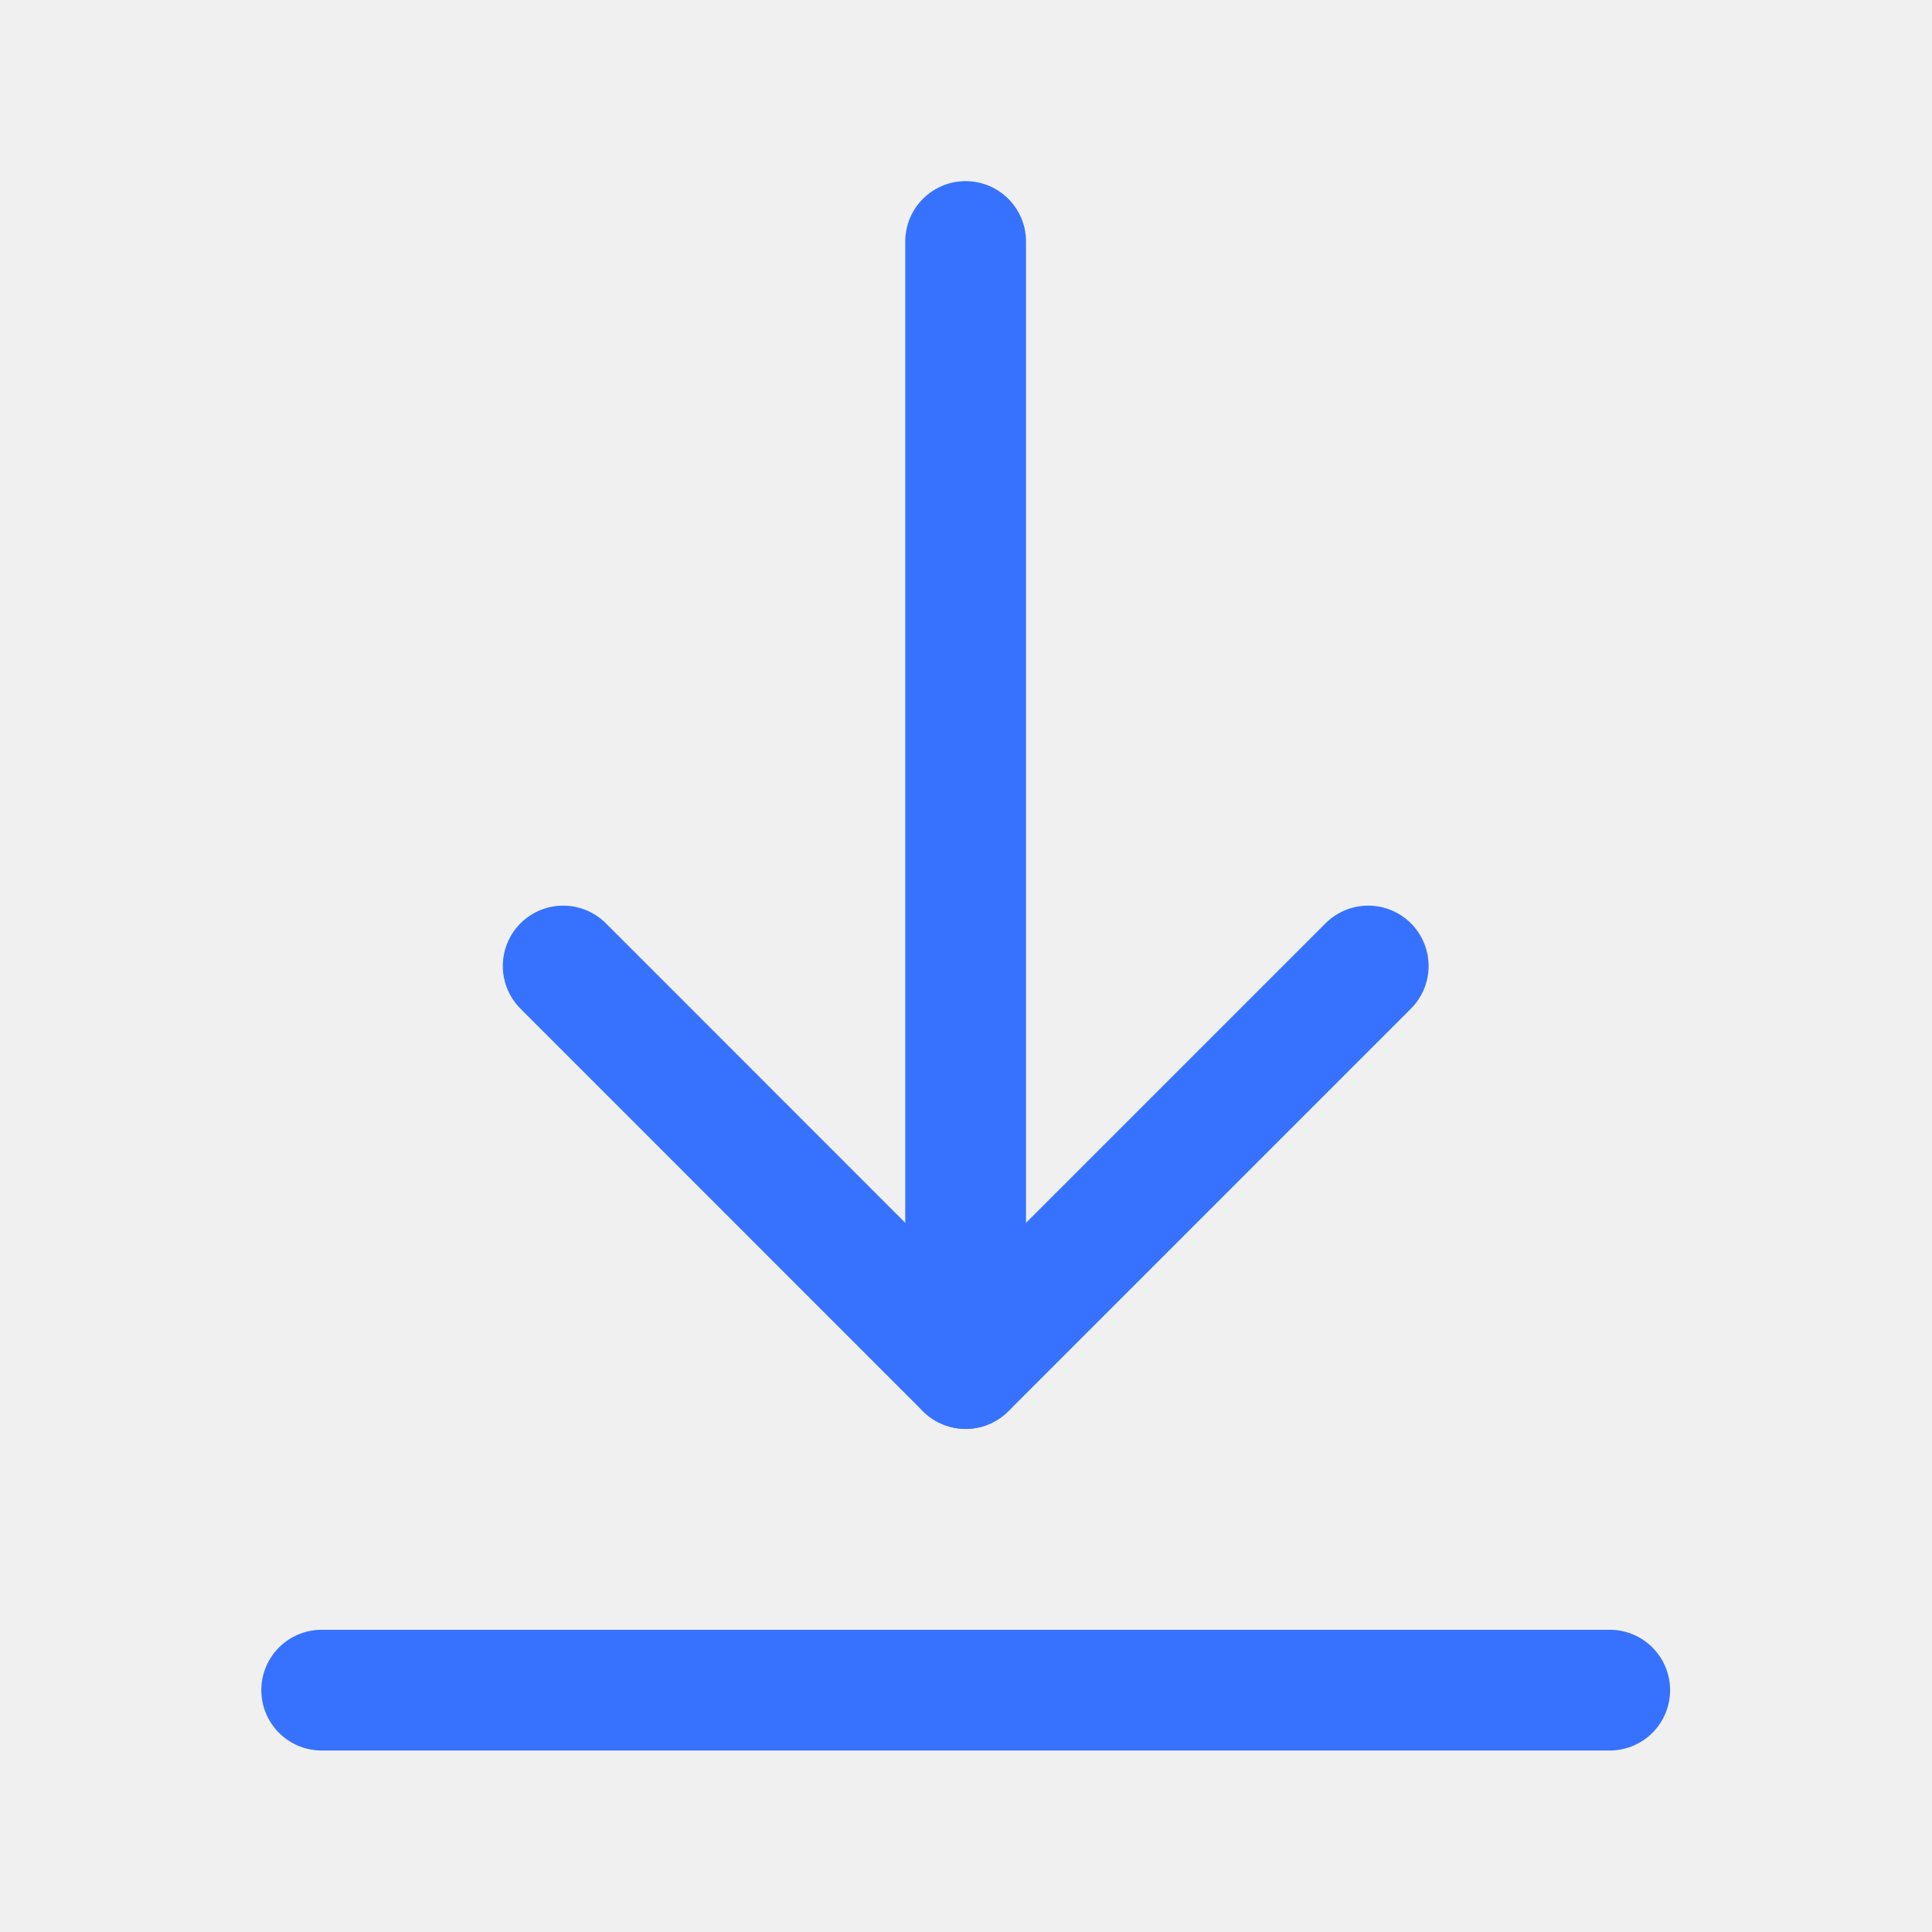
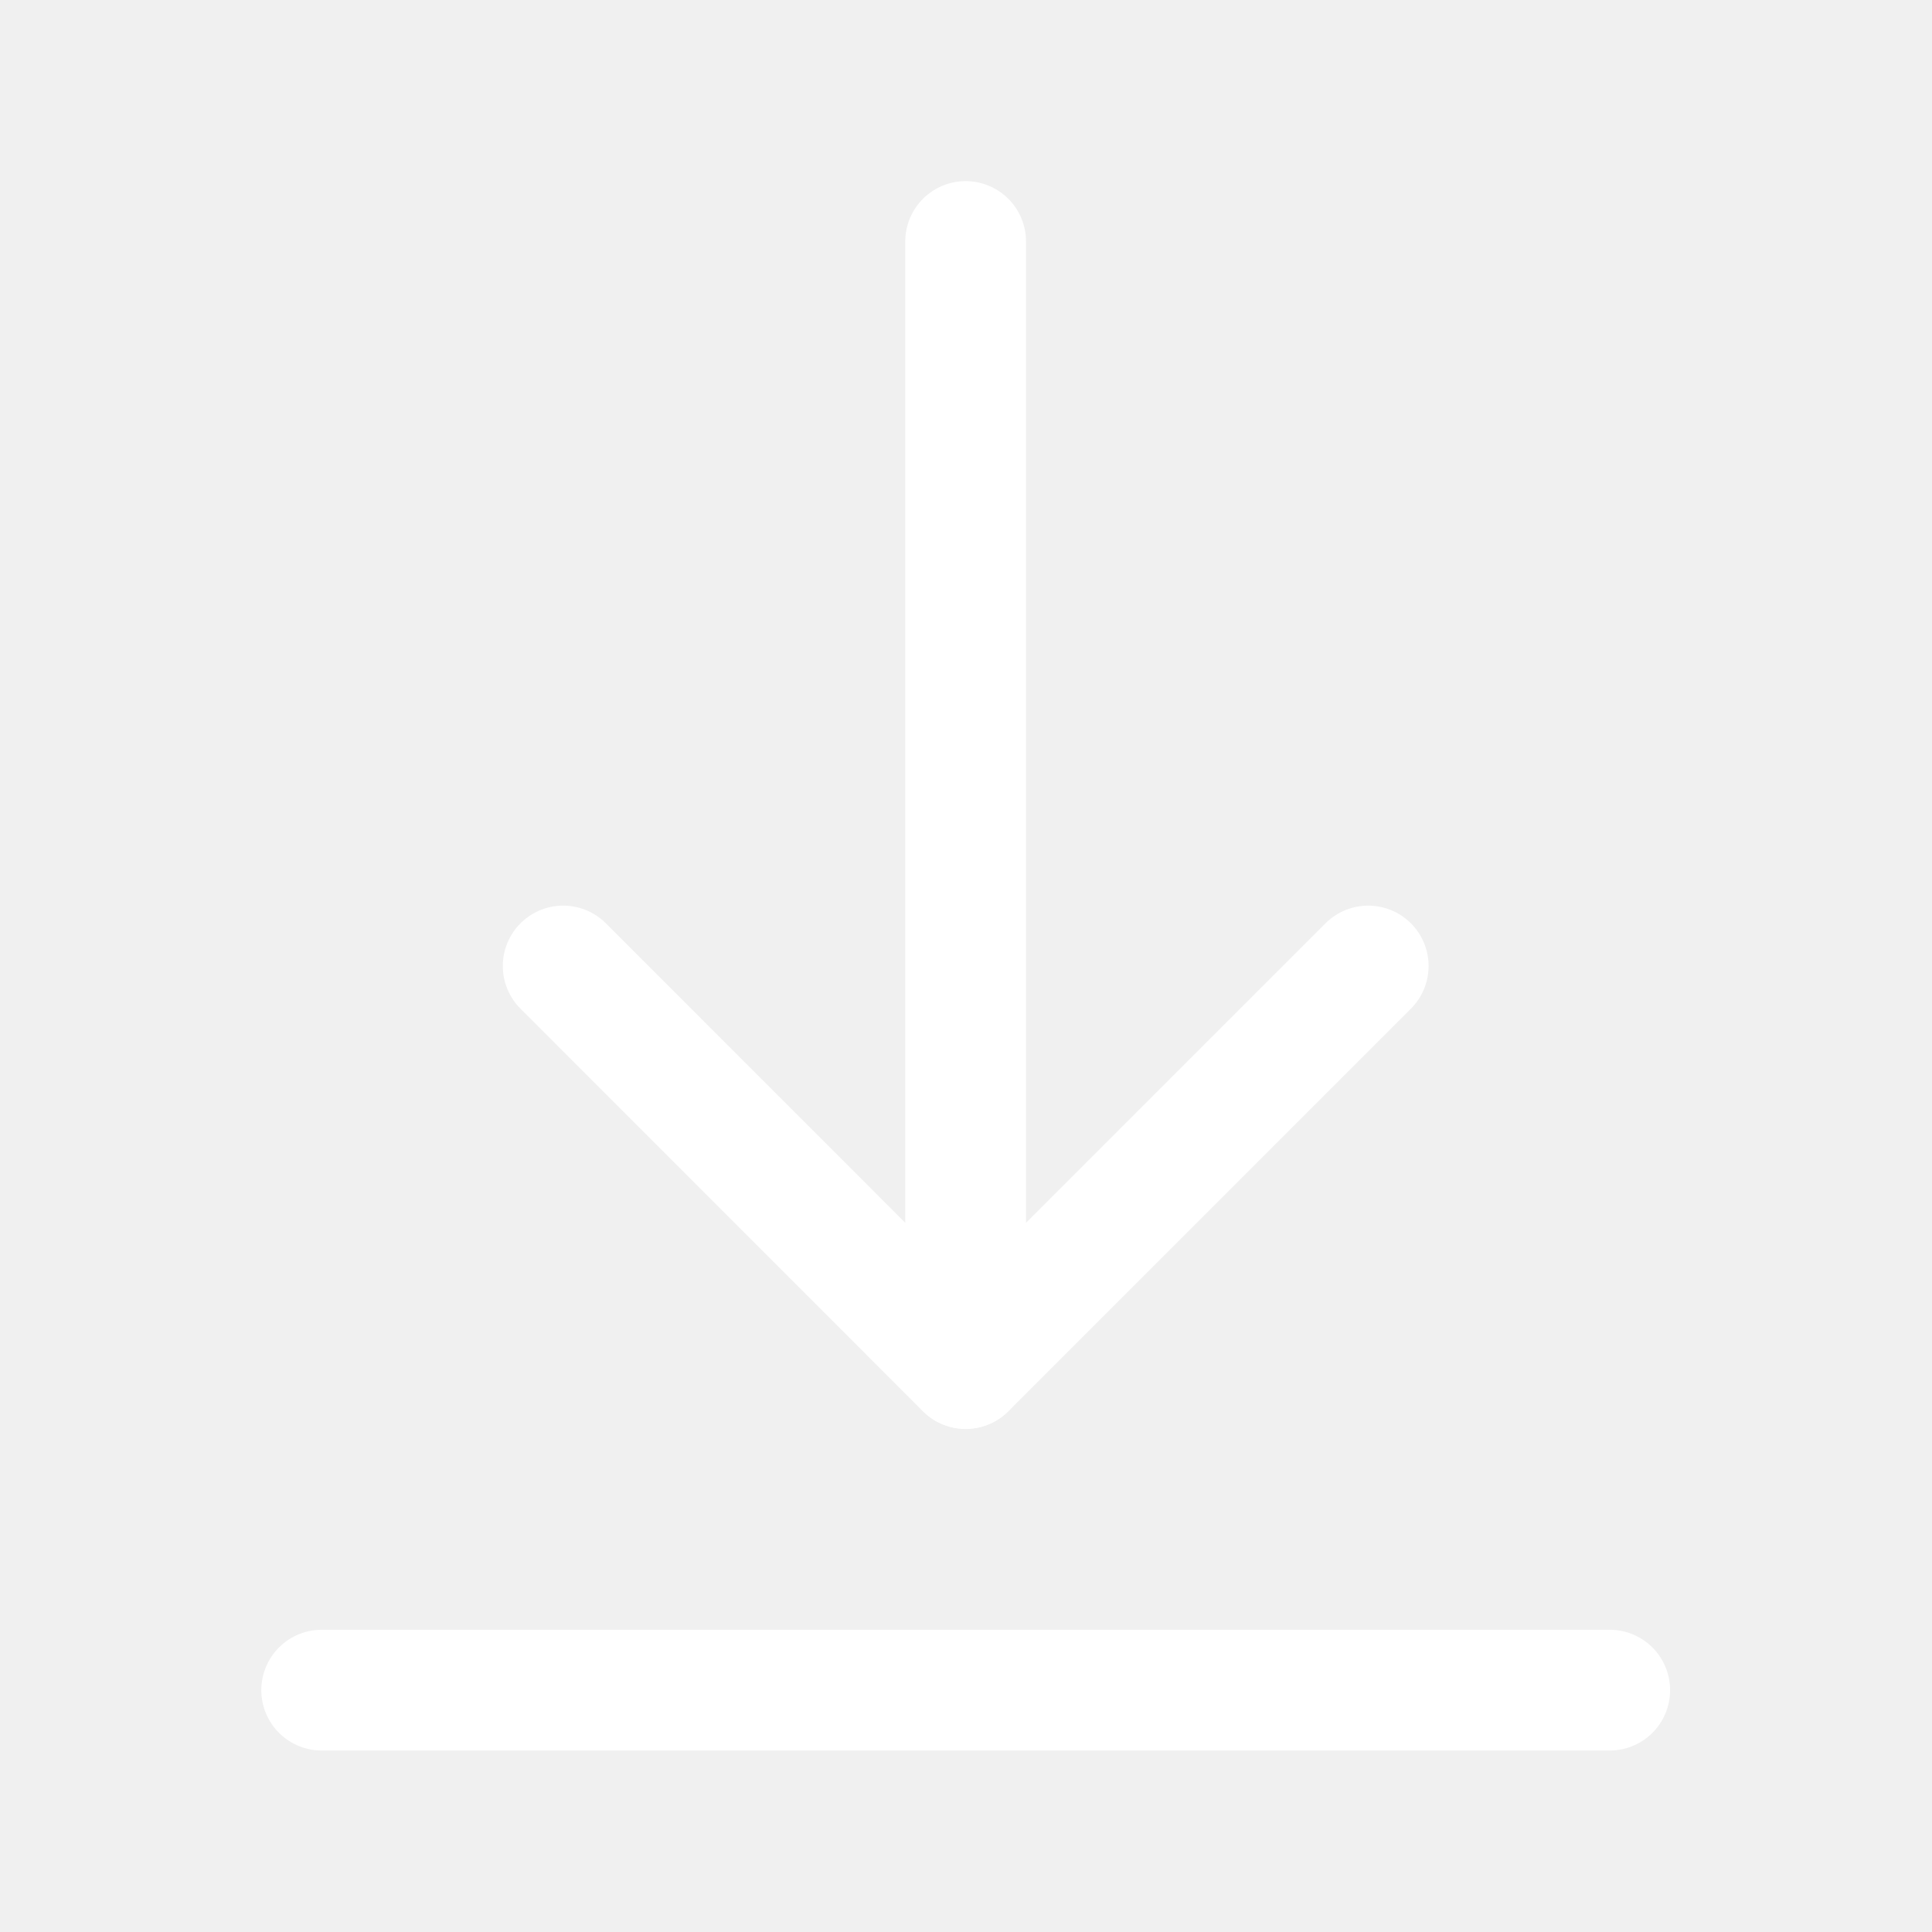
- <svg xmlns="http://www.w3.org/2000/svg" width="16" height="16" viewBox="0 0 16 16" fill="none">
-   <path d="M7.997 11.333V2" stroke="#3772FF" stroke-linecap="round" stroke-linejoin="round" />
-   <path d="M13.331 13.997H2.664" stroke="#3772FF" stroke-linecap="round" stroke-linejoin="round" />
-   <path d="M11.331 8L7.997 11.334L4.664 8" stroke="#3772FF" stroke-linecap="round" stroke-linejoin="round" />
+ <svg xmlns="http://www.w3.org/2000/svg" width="5" height="5" viewBox="0 0 16 16" fill="none">
+   <path d="M7.997 11.333V2" stroke="#fff" stroke-linecap="round" stroke-linejoin="round" />
+   <path d="M13.331 13.997H2.664" stroke="#fff" stroke-linecap="round" stroke-linejoin="round" />
+   <path d="M11.331 8L7.997 11.334L4.664 8" stroke="#fff" stroke-linecap="round" stroke-linejoin="round" />
</svg>
